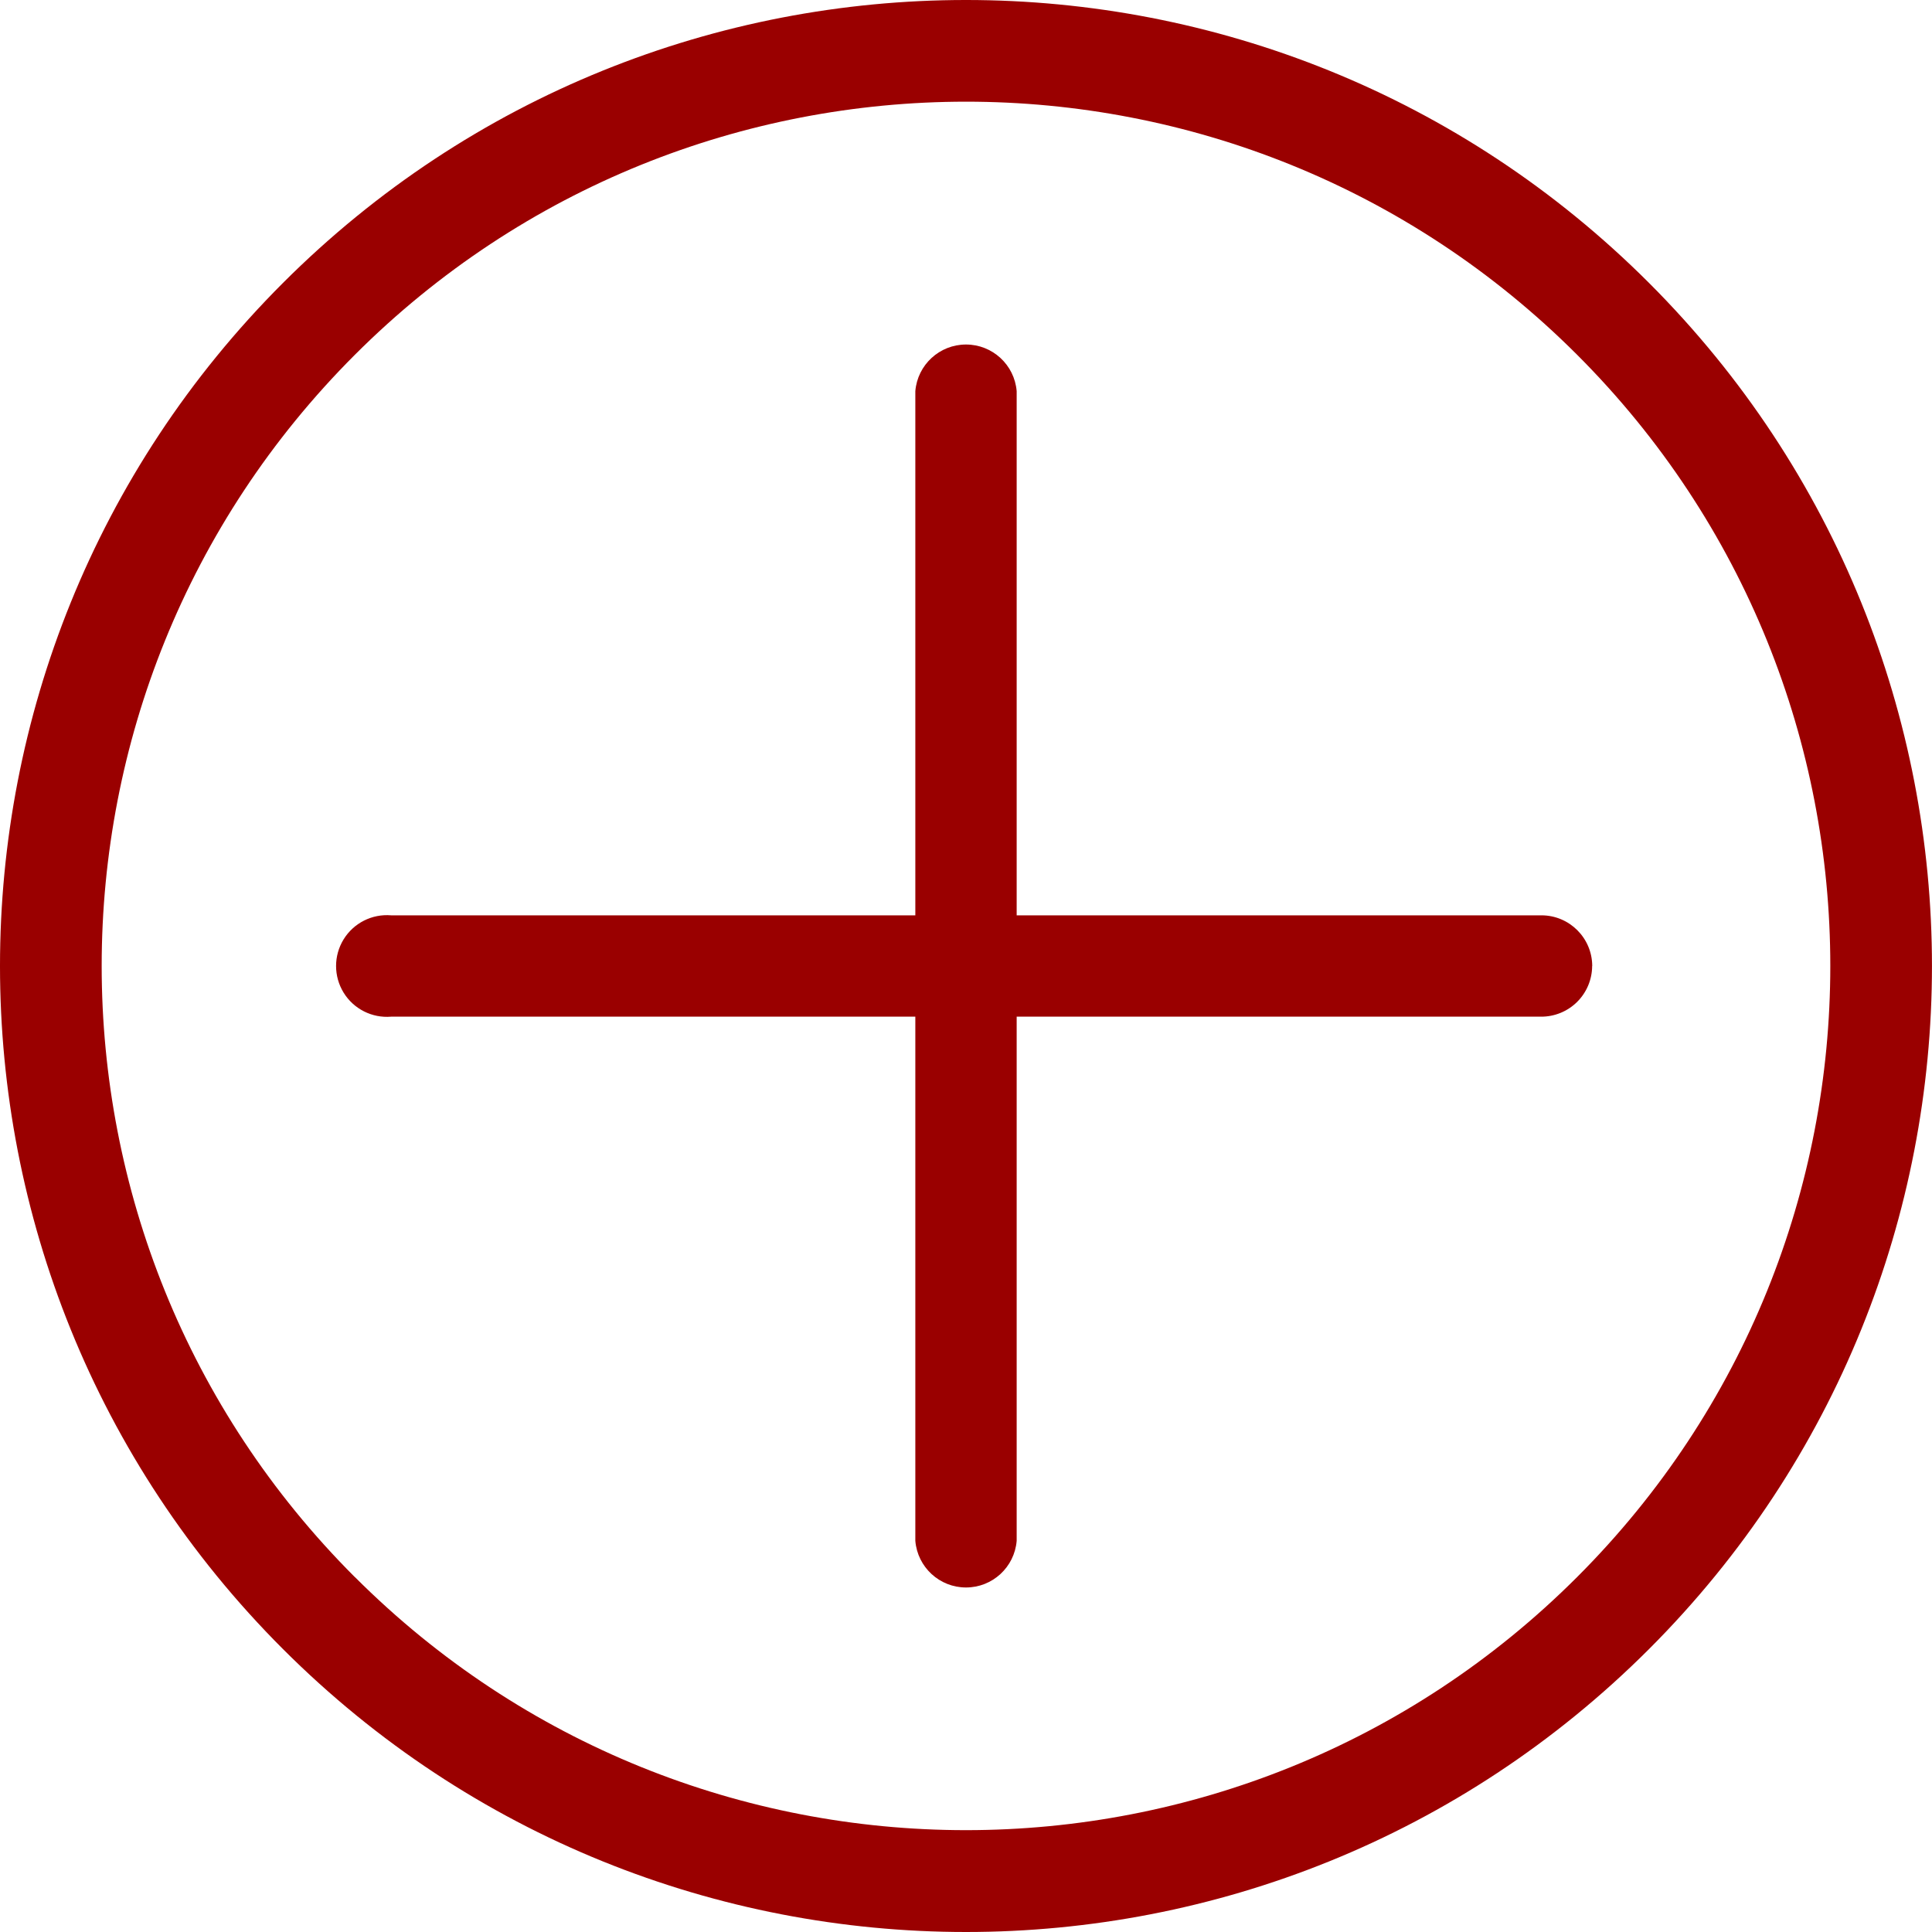
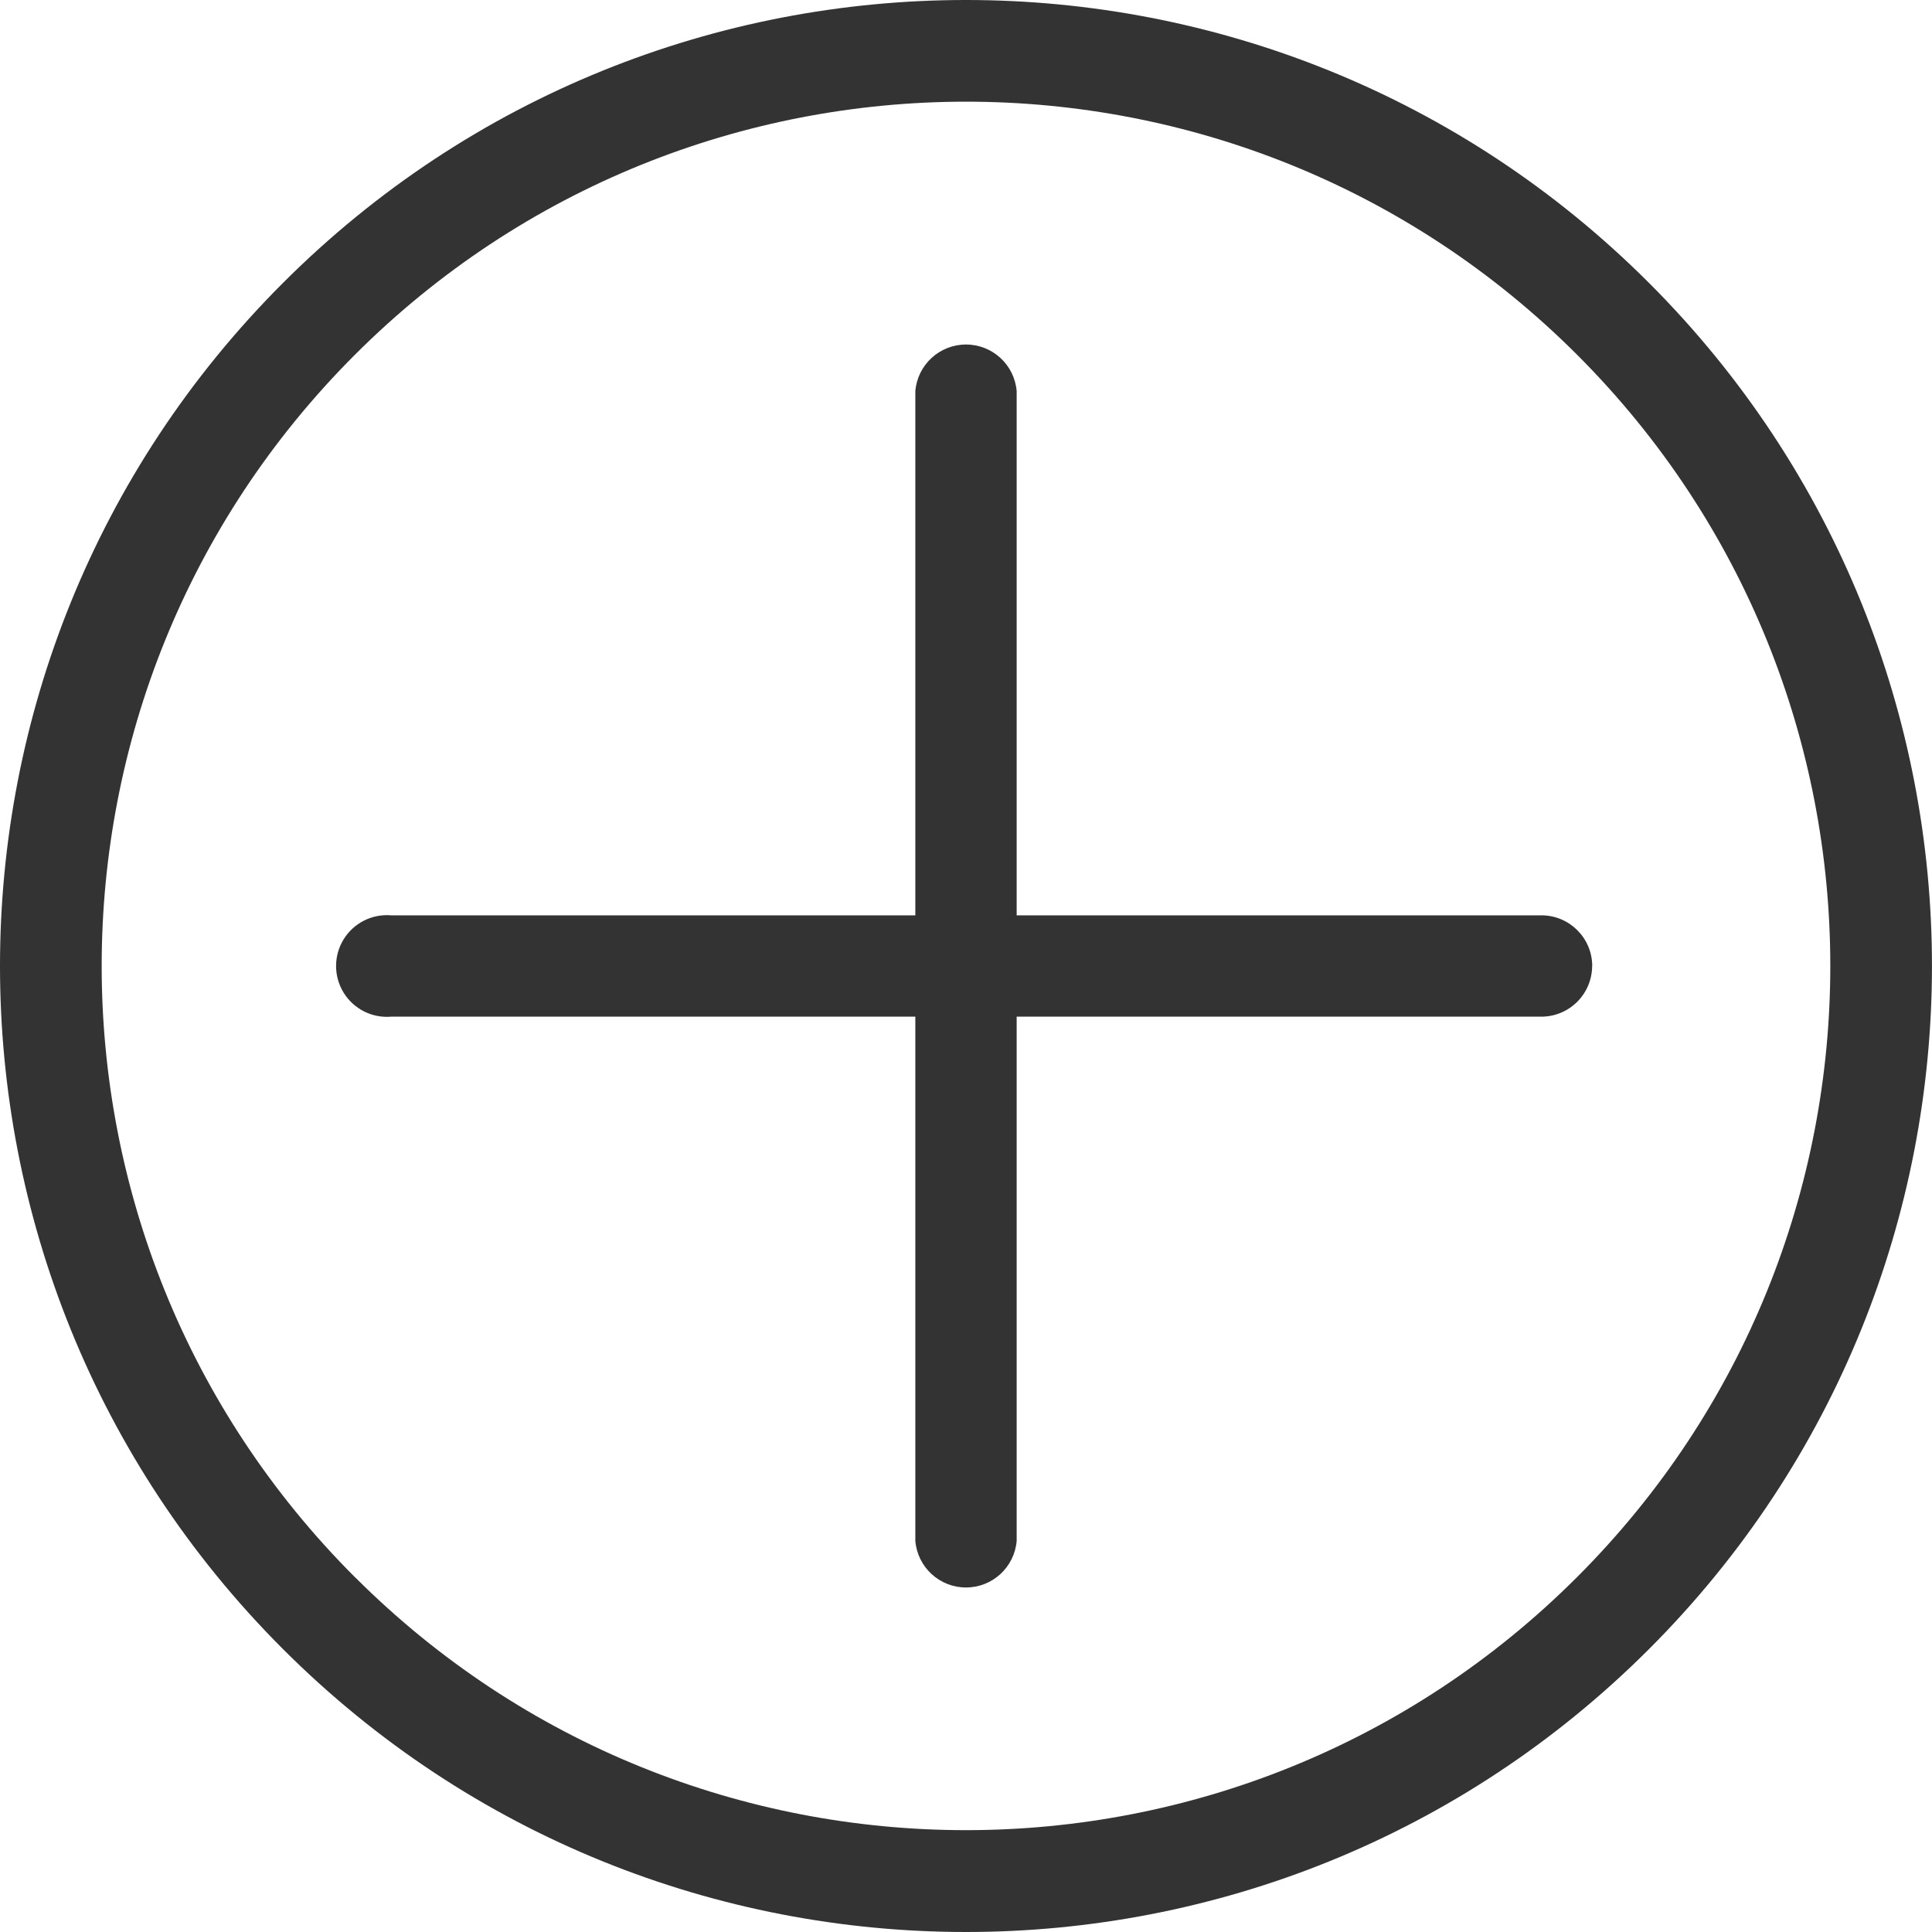
<svg xmlns="http://www.w3.org/2000/svg" width="22" height="22" viewBox="0 0 22 22">
-   <g fill="#9a0000" fill-rule="nonzero">
+   <g fill="#333333" fill-rule="nonzero">
    <path d="M18.778 3.222c-4.296-4.296-11.26-4.296-15.556 0-4.296 4.296-4.296 11.26 0 15.556 4.296 4.296 11.26 4.296 15.556 0a11 11 0 0 0 0-15.556zM4.041 17.959C.197 14.116.197 7.884 4.04 4.041 7.884.197 14.116.197 17.959 4.04c3.844 3.843 3.844 10.075 0 13.918a9.842 9.842 0 0 1-13.918 0z" />
    <path d="M18.131 11a.579.579 0 0 0-.577-.577h-5.977V4.454a.579.579 0 0 0-1.154 0v5.969H4.454a.579.579 0 1 0 0 1.154h5.969v5.969a.579.579 0 0 0 1.154 0v-5.969h5.969A.579.579 0 0 0 18.13 11z" />
  </g>
</svg>
